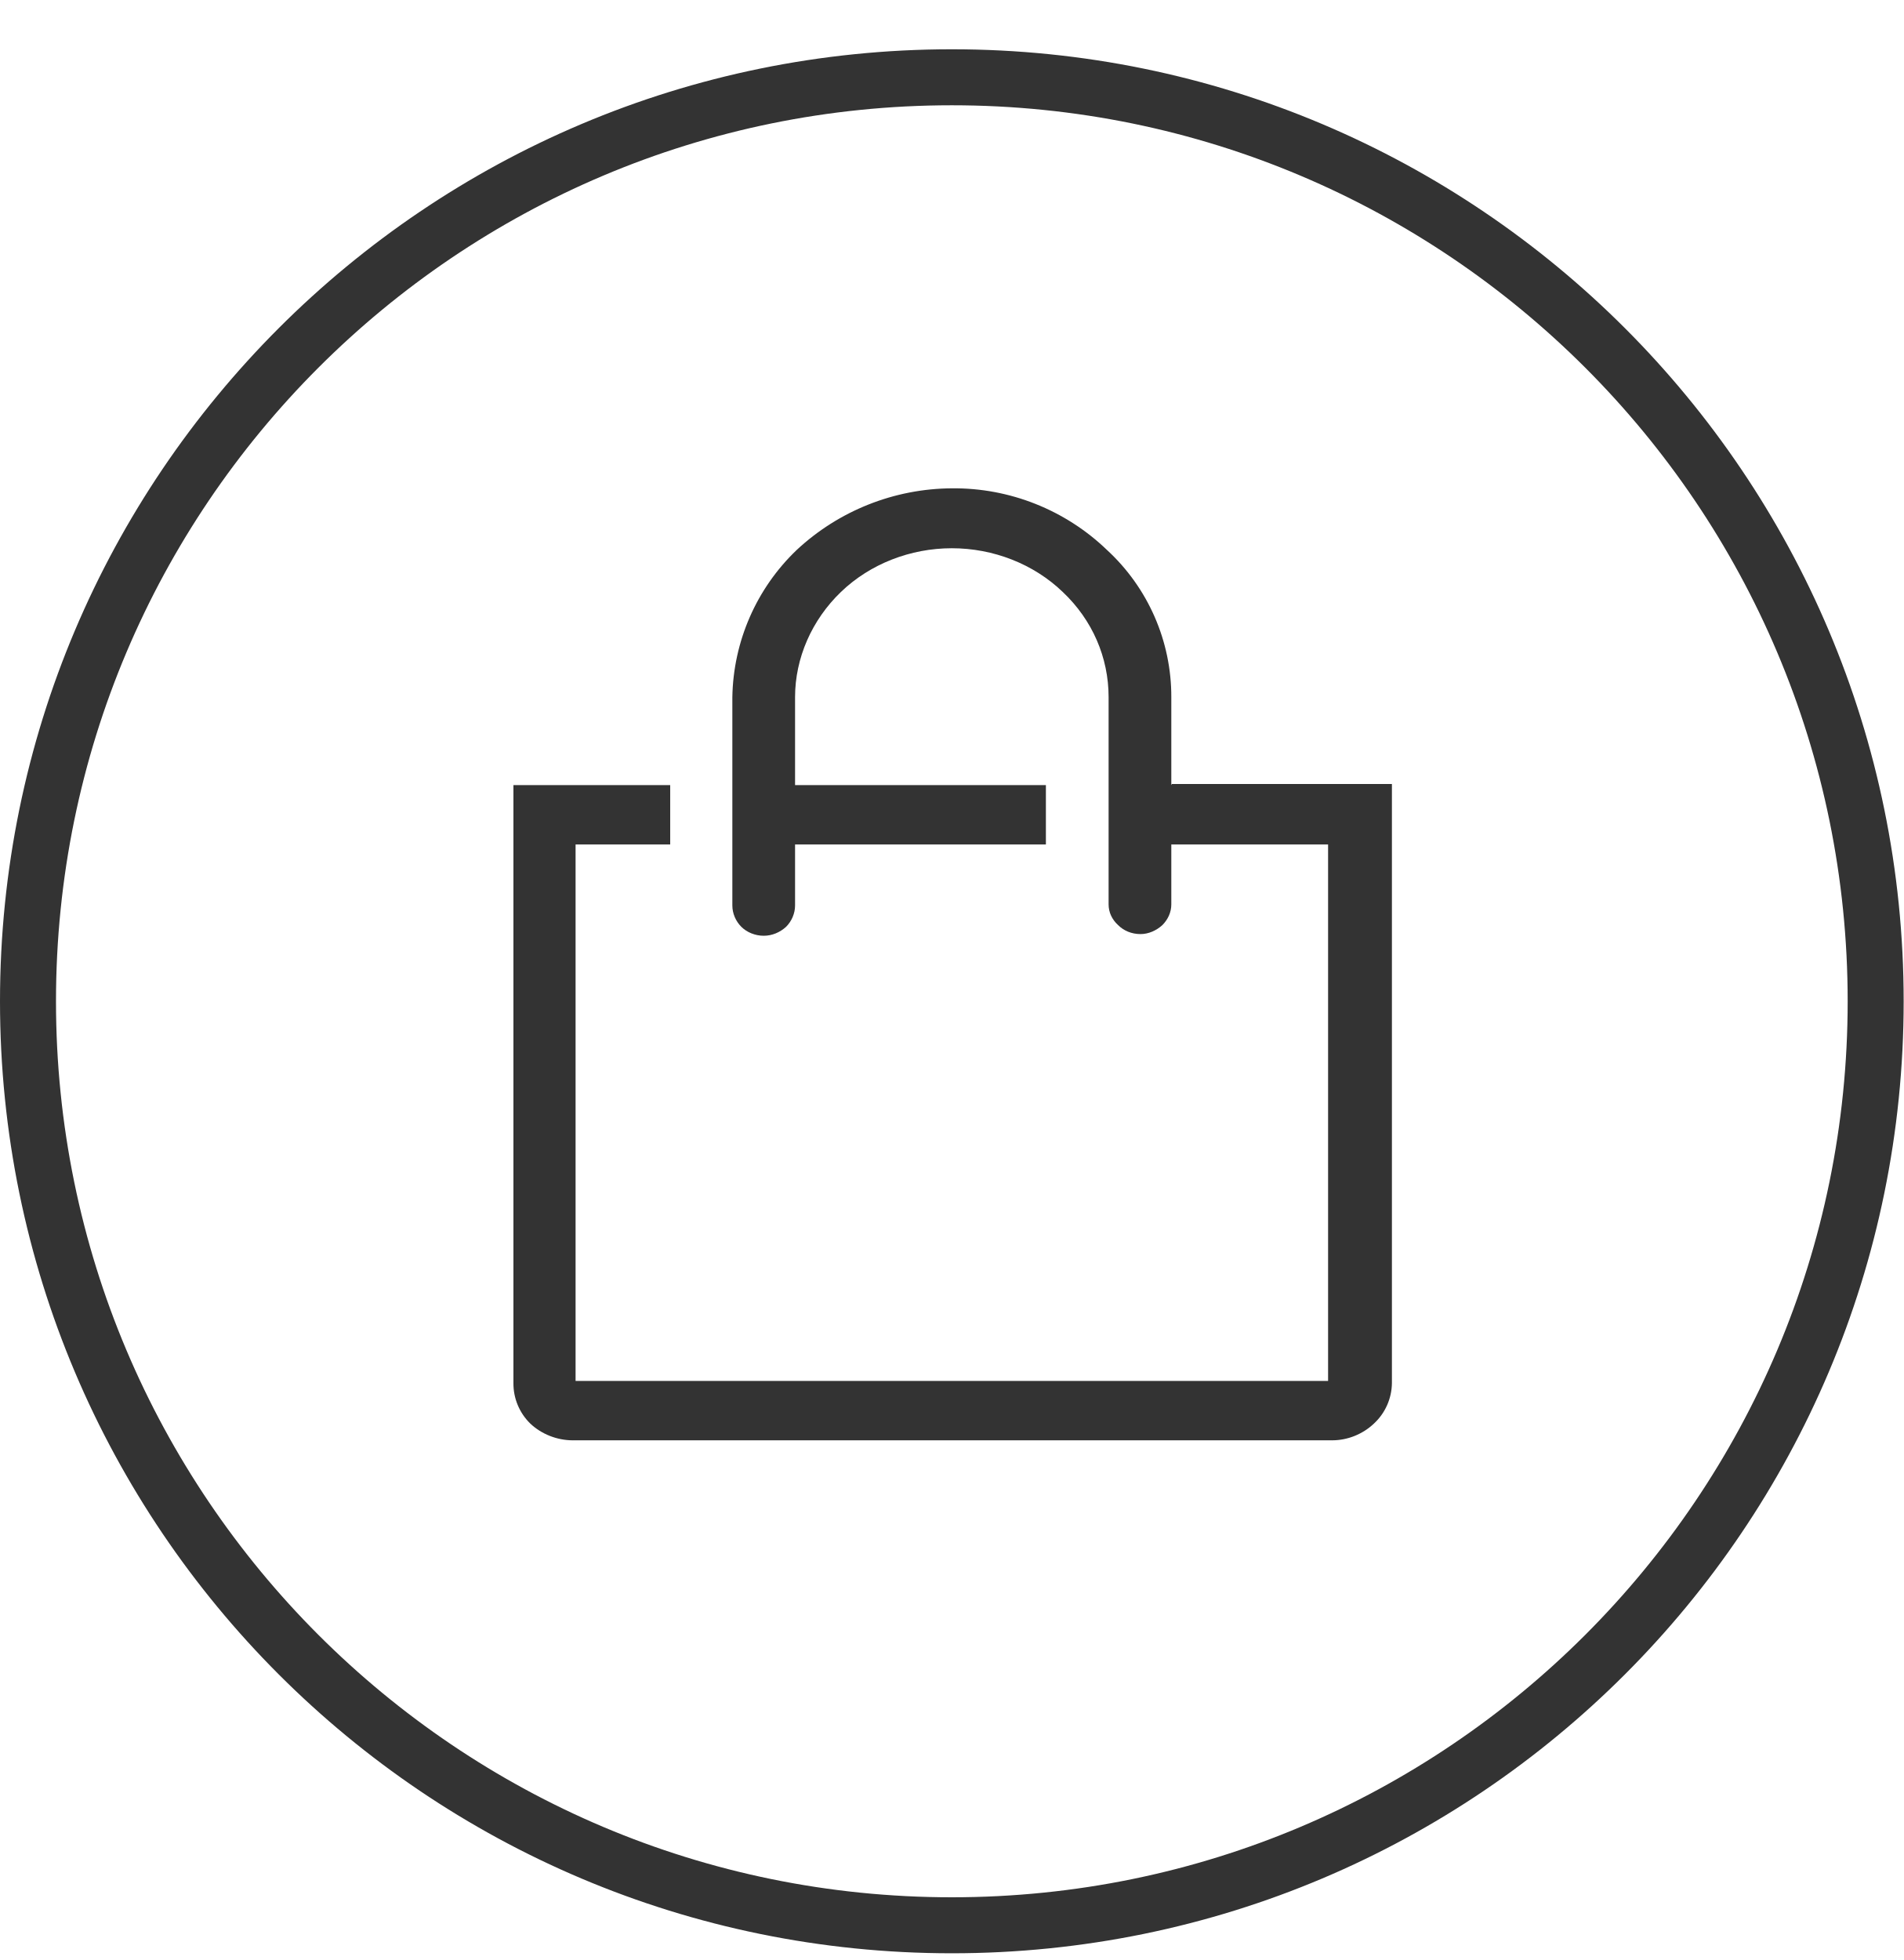
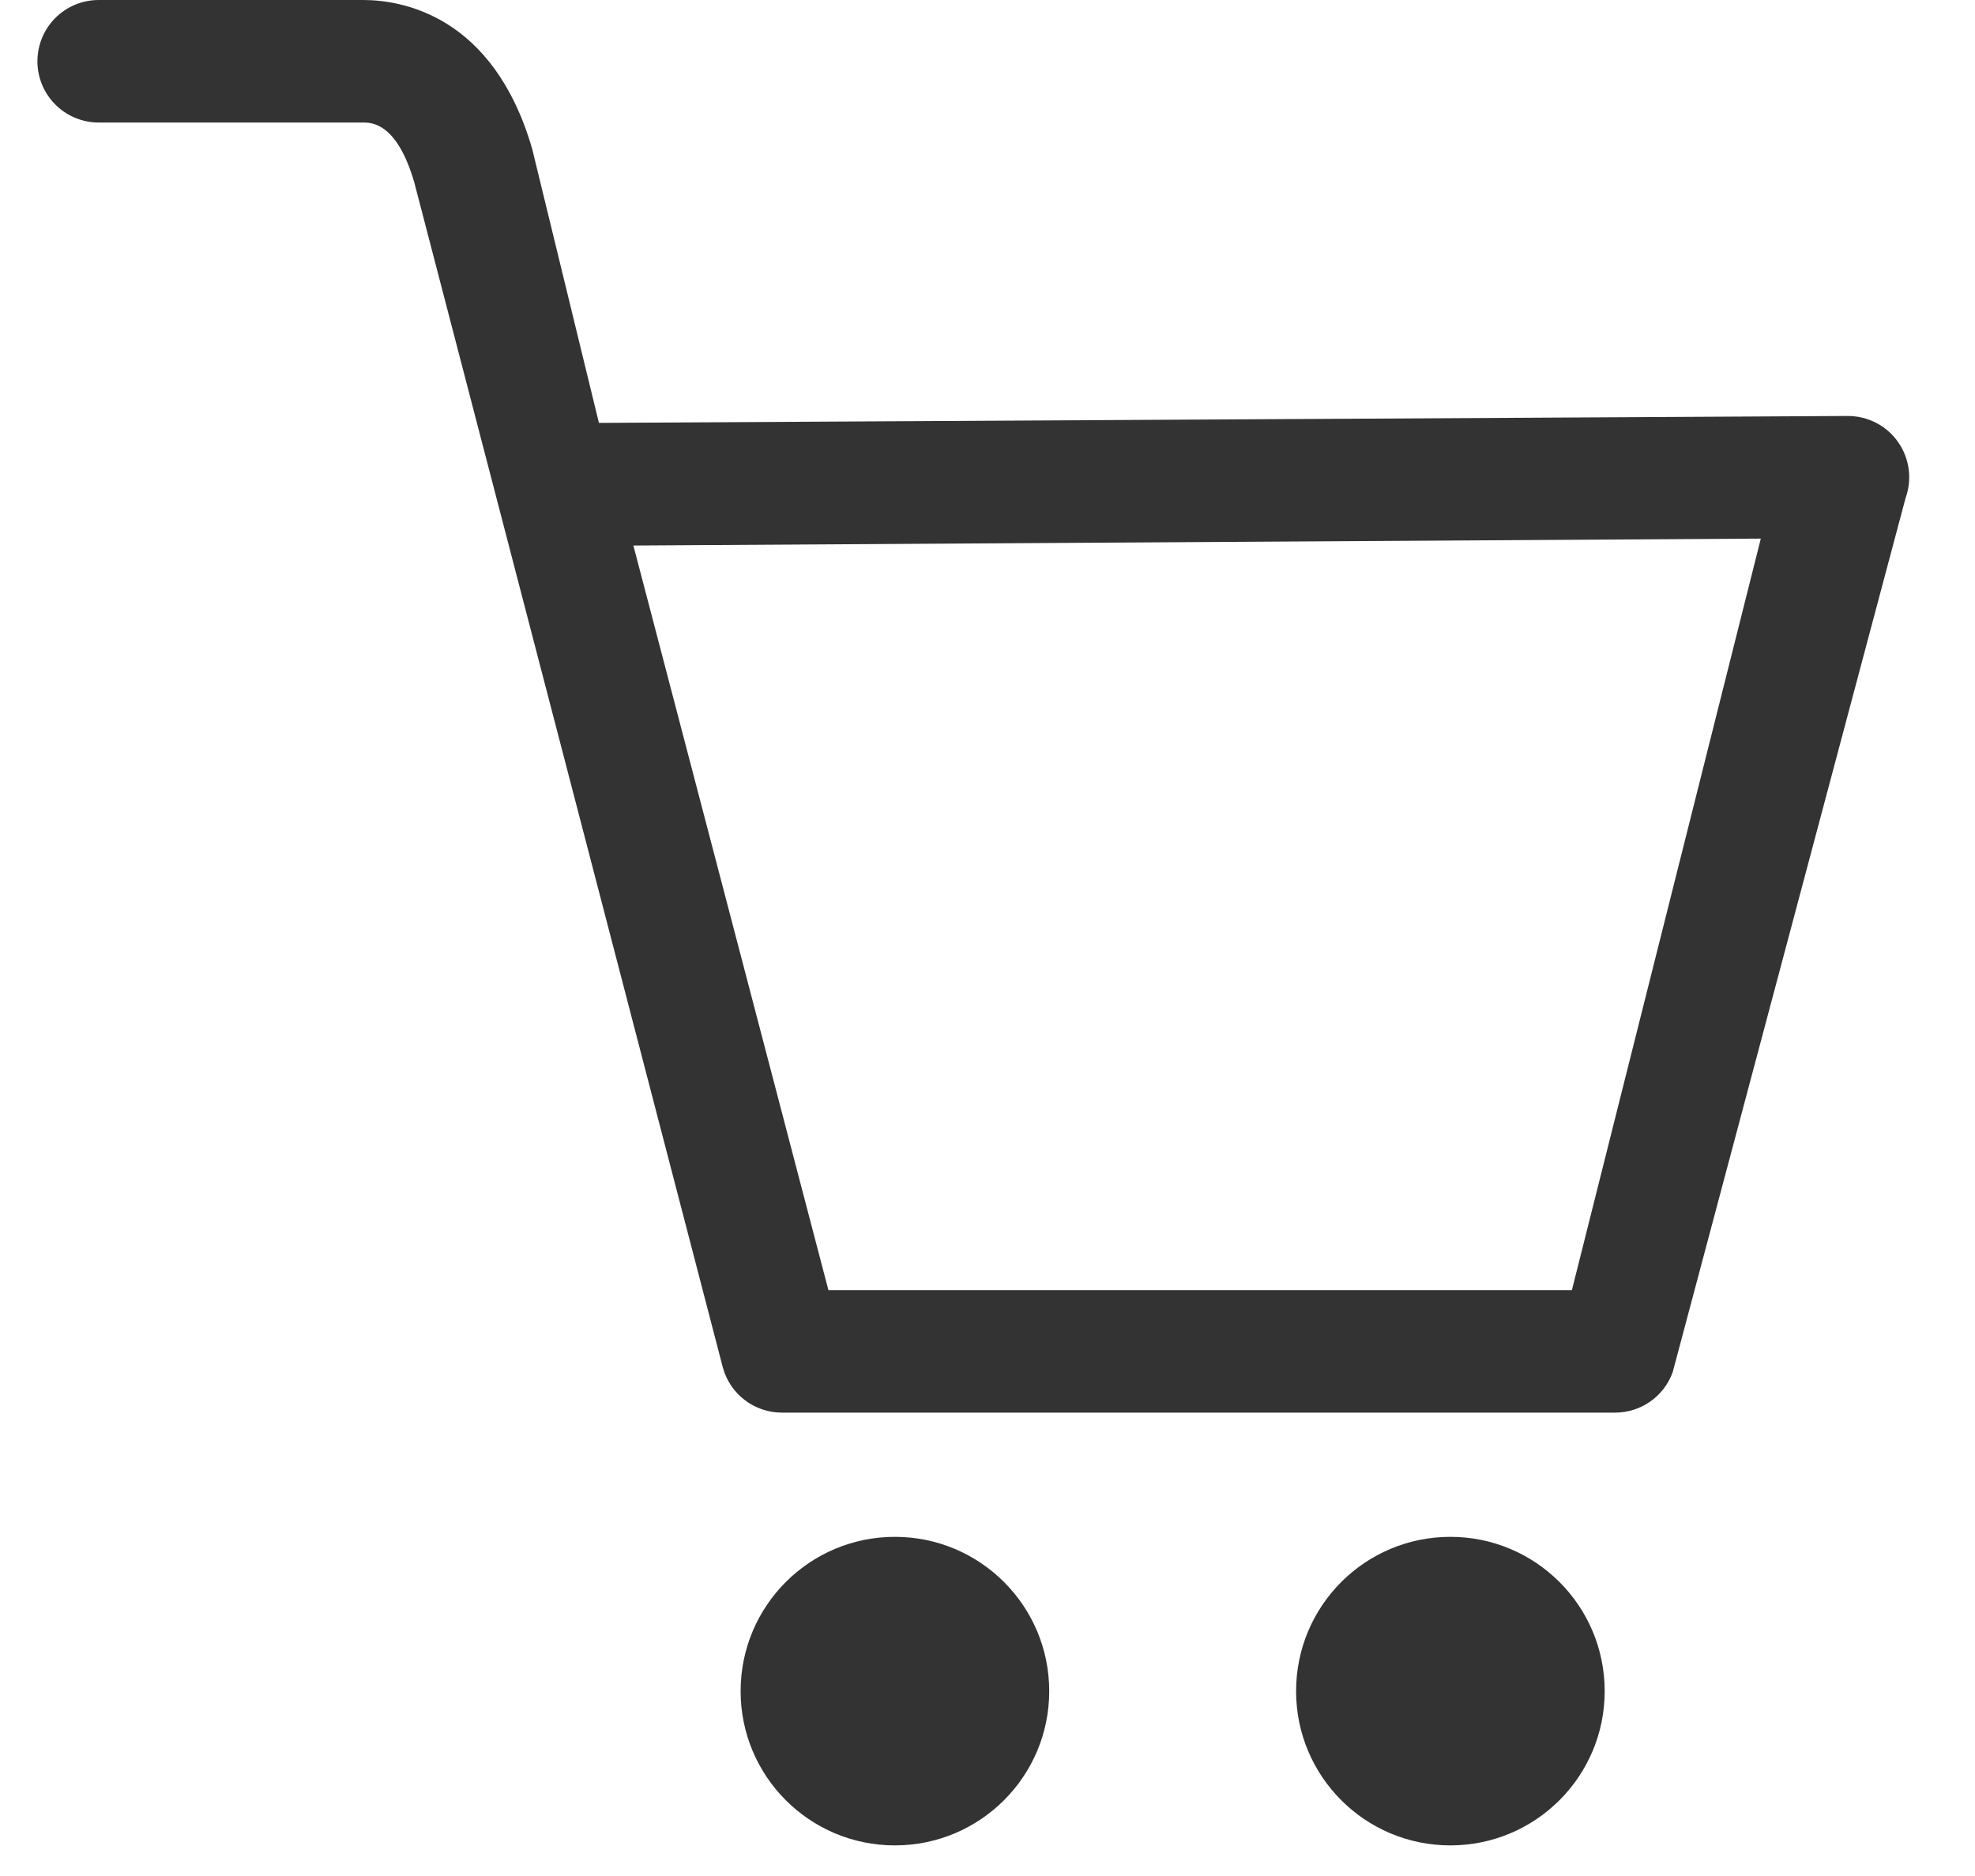
- <svg xmlns="http://www.w3.org/2000/svg" width="34" height="35" fill="none">
-   <circle cx="17" cy="17.88" r="16.5" stroke="#333" />
-   <path d="M20.92 14.02v-1.57a3.56 3.56 0 0 0-1.15-2.63A3.94 3.94 0 0 0 17 8.72a4.1 4.1 0 0 0-2.77 1.1 3.72 3.72 0 0 0-1.15 2.63v3.72c0 .14.06.28.16.38.1.1.25.16.4.16.15 0 .29-.06.4-.16.1-.1.16-.24.16-.38v-1.09h4.48v-1.06H14.2v-1.57c0-.7.3-1.38.82-1.88s1.24-.78 1.98-.78 1.46.28 1.98.78c.53.5.82 1.17.82 1.88v3.7c0 .14.06.27.17.37.1.1.24.16.4.16.14 0 .28-.06.39-.16.1-.1.16-.23.16-.37v-1.07h2.8v9.58H10.28v-9.58h1.69v-1.06h-2.8V24.7a1 1 0 0 0 .3.72c.2.19.48.3.76.3h13.56c.28 0 .55-.11.75-.3a1 1 0 0 0 .32-.72V14h-3.93Z" fill="#333" />
+ <svg xmlns="http://www.w3.org/2000/svg" width="20" height="19" viewBox="0 0 20 19" fill="none">
+   <path d="M19.221 4.477C19.164 4.395 19.088 4.329 19 4.283C18.911 4.237 18.813 4.213 18.713 4.213L6.065 4.283L5.39 1.511C4.996 0.147 4.06 0 3.677 0H1C0.656 0 0.379 0.278 0.379 0.621C0.379 0.963 0.657 1.241 1 1.241H3.676C3.761 1.241 4.02 1.241 4.196 1.85L7.321 13.854C7.396 14.122 7.64 14.307 7.918 14.307H16.355C16.617 14.307 16.851 14.143 16.939 13.896L19.297 5.044C19.366 4.853 19.337 4.642 19.221 4.477ZM15.918 13.066H8.389L6.414 5.525L17.831 5.455L15.918 13.066ZM14.687 15.565C13.824 15.565 13.125 16.264 13.125 17.128C13.125 17.991 13.824 18.69 14.687 18.69C15.55 18.69 16.25 17.991 16.25 17.128C16.25 16.264 15.55 15.565 14.687 15.565ZM9.062 15.565C8.199 15.565 7.5 16.264 7.5 17.128C7.5 17.991 8.199 18.69 9.062 18.69C9.925 18.69 10.625 17.991 10.625 17.128C10.625 16.264 9.925 15.565 9.062 15.565Z" fill="#333333" />
</svg>
